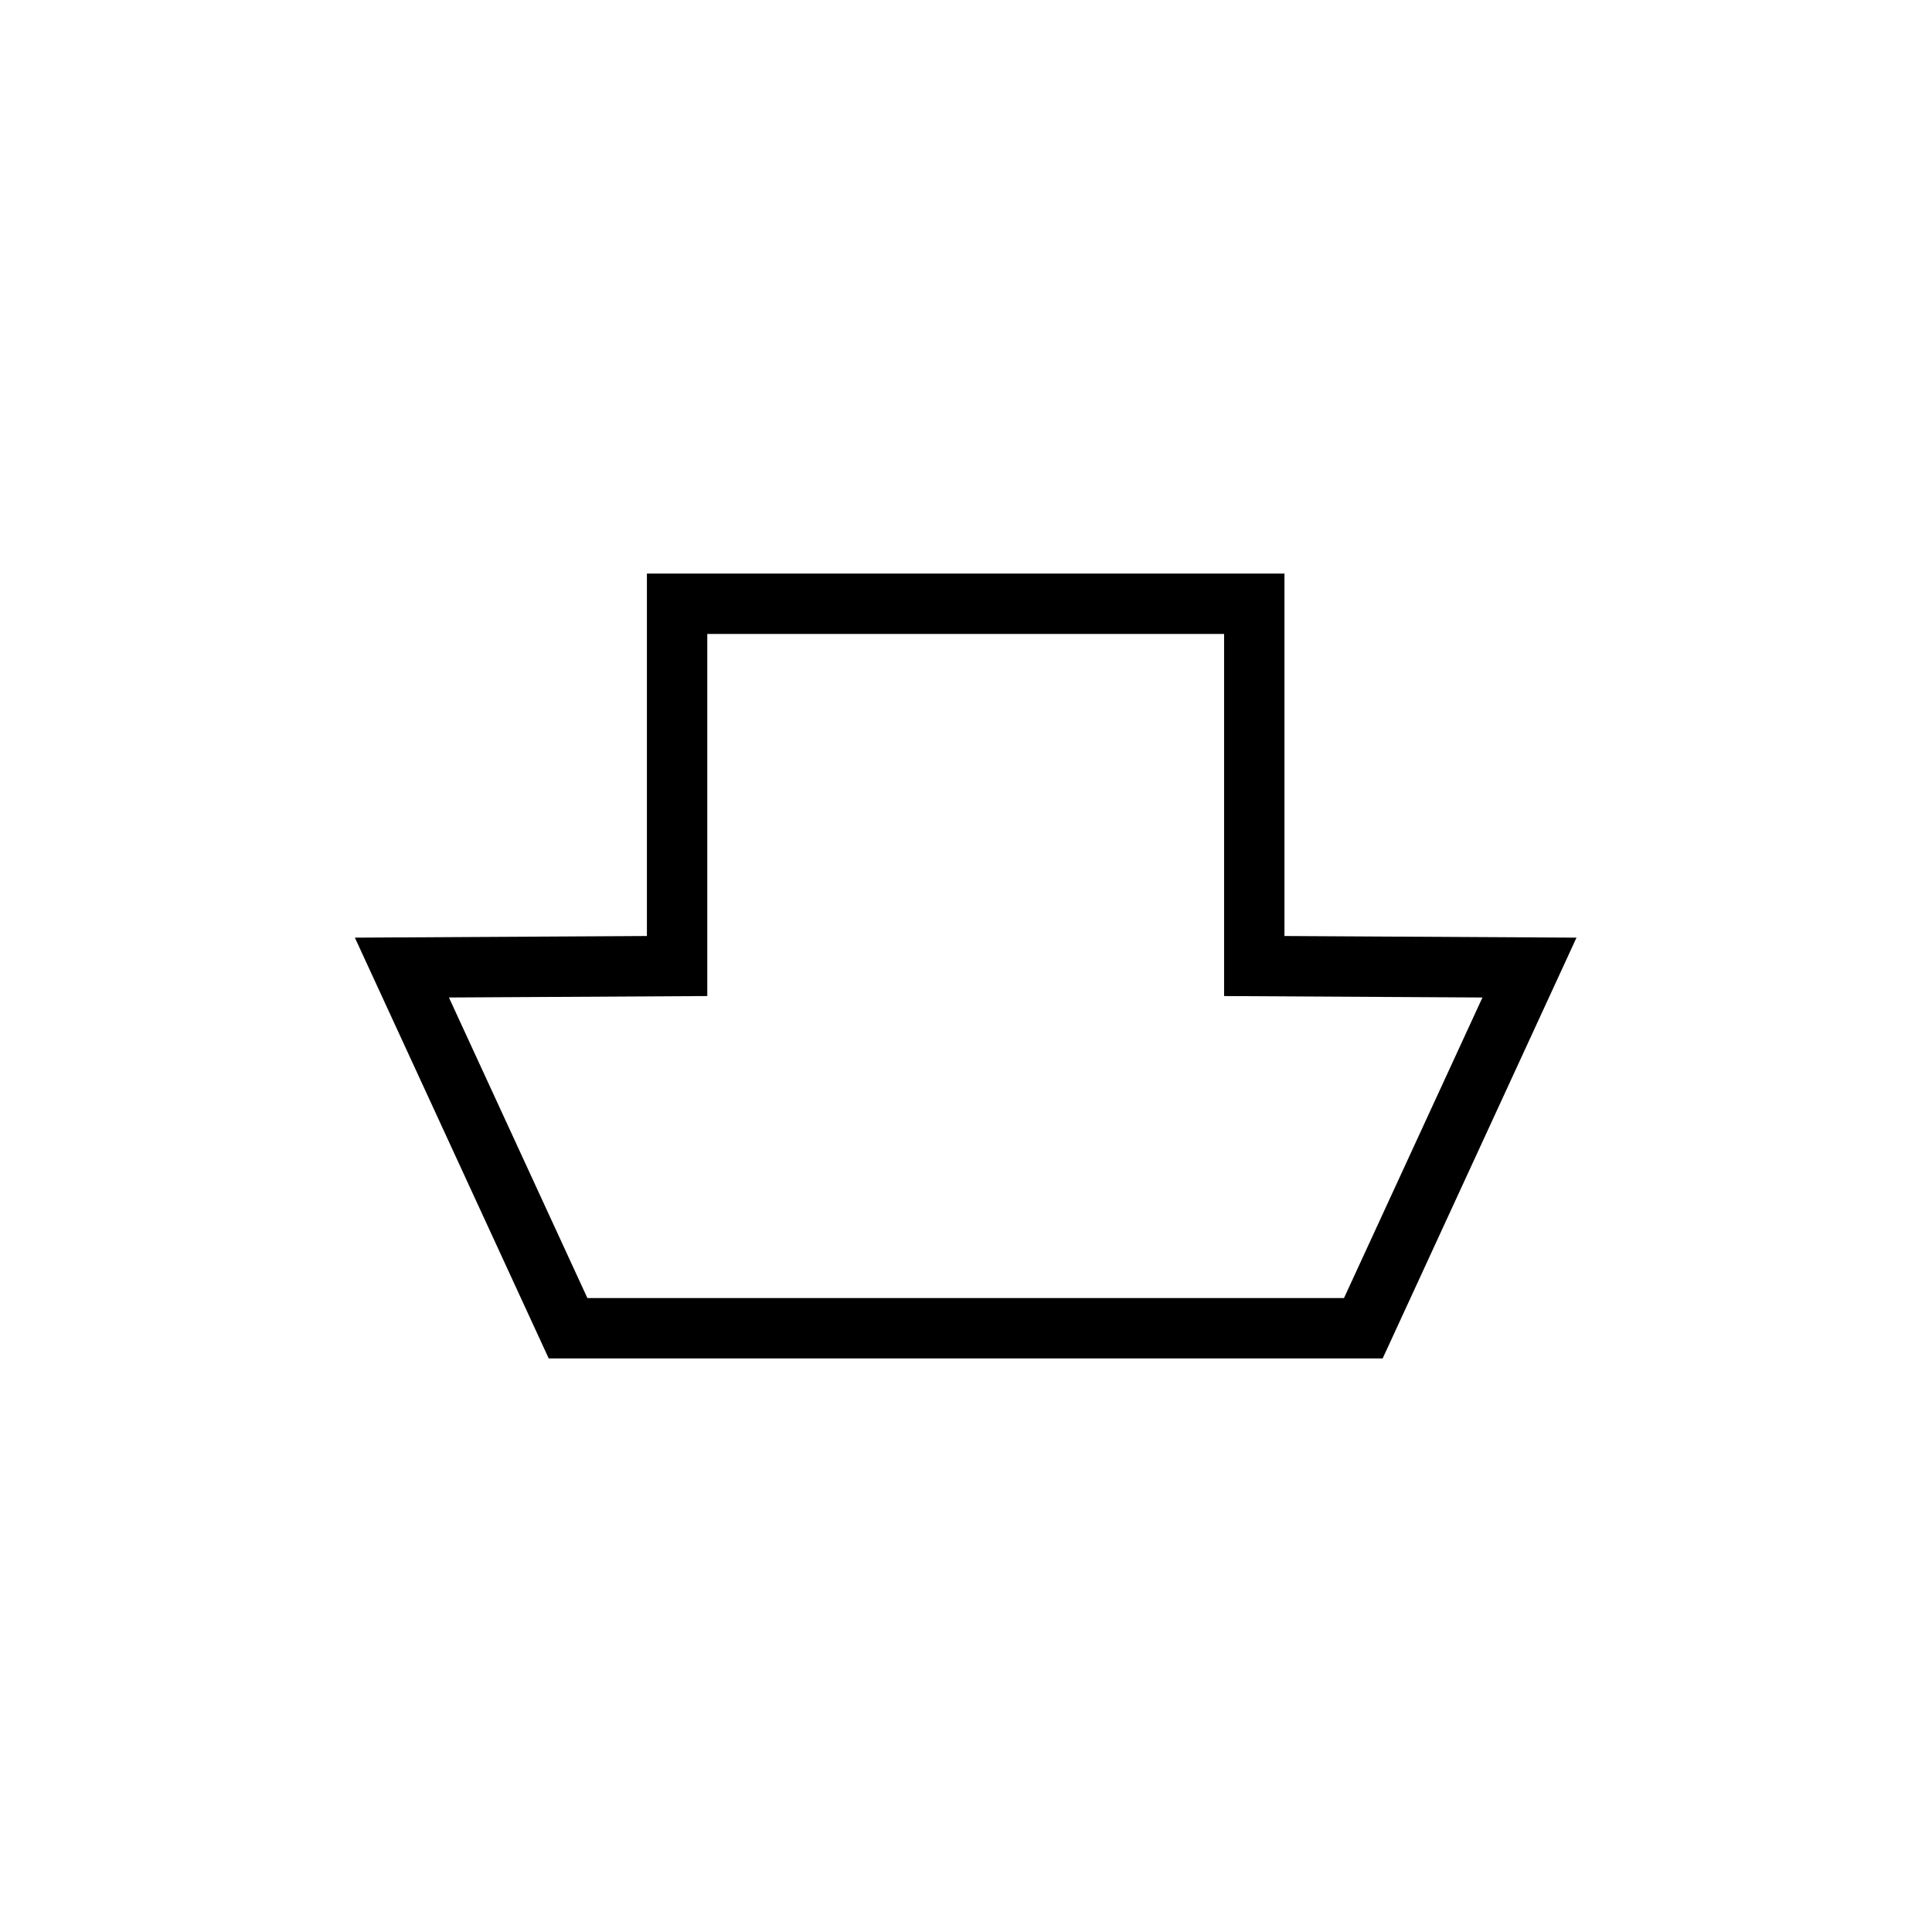
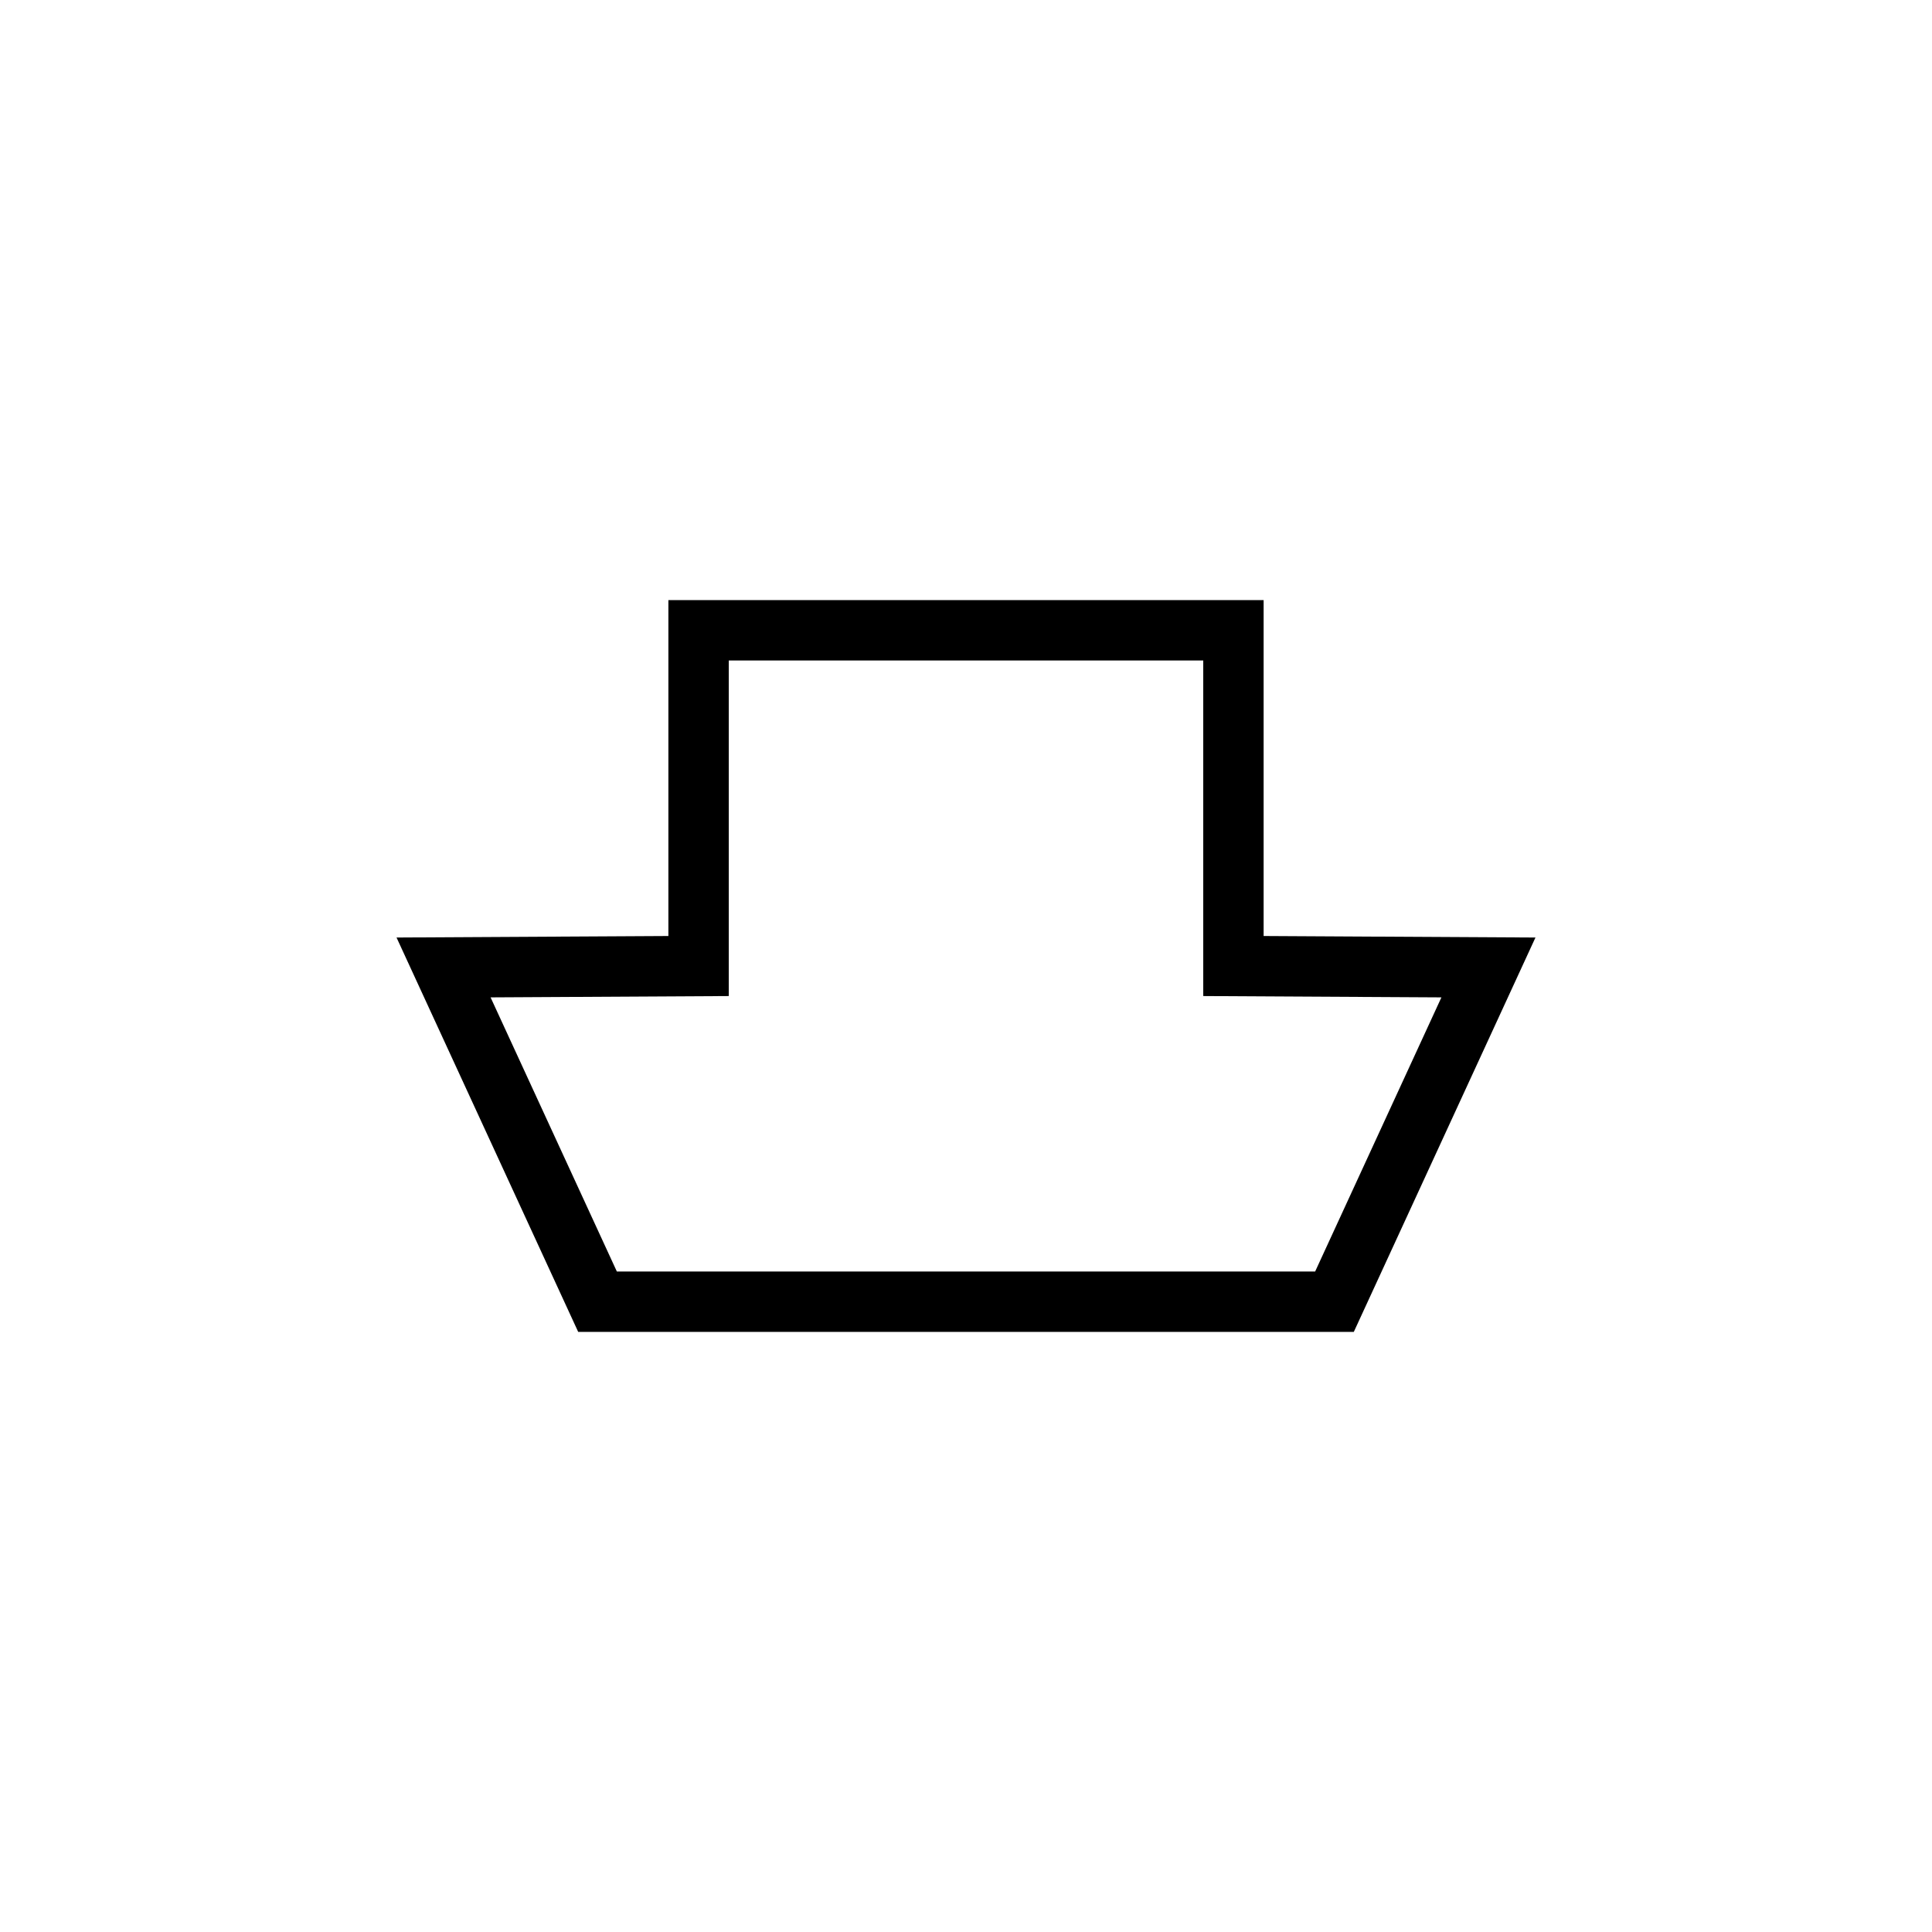
<svg xmlns="http://www.w3.org/2000/svg" width="128" height="128">
-   <path style="fill:none;stroke:#000000;stroke-width:4" d="M 63.979,88 H 37.635 L 26.627,64.104 44.859,64.002 V 40 H 63.979 m 0,48 H 90.324 L 101.332,64.104 83.099,64.002 V 40 H 63.979" id="merchant-ship" />
+   <path style="fill:none;stroke:#000000;stroke-width:4" d="M 64,86.24 H 39.587 L 29.387,64.096 46.282,64.002 V 41.76 h 17.718 m 0,44.48 H 88.413 L 98.613,64.096 81.718,64.002 V 41.76 H 64" id="merchant-ship" />
</svg>
